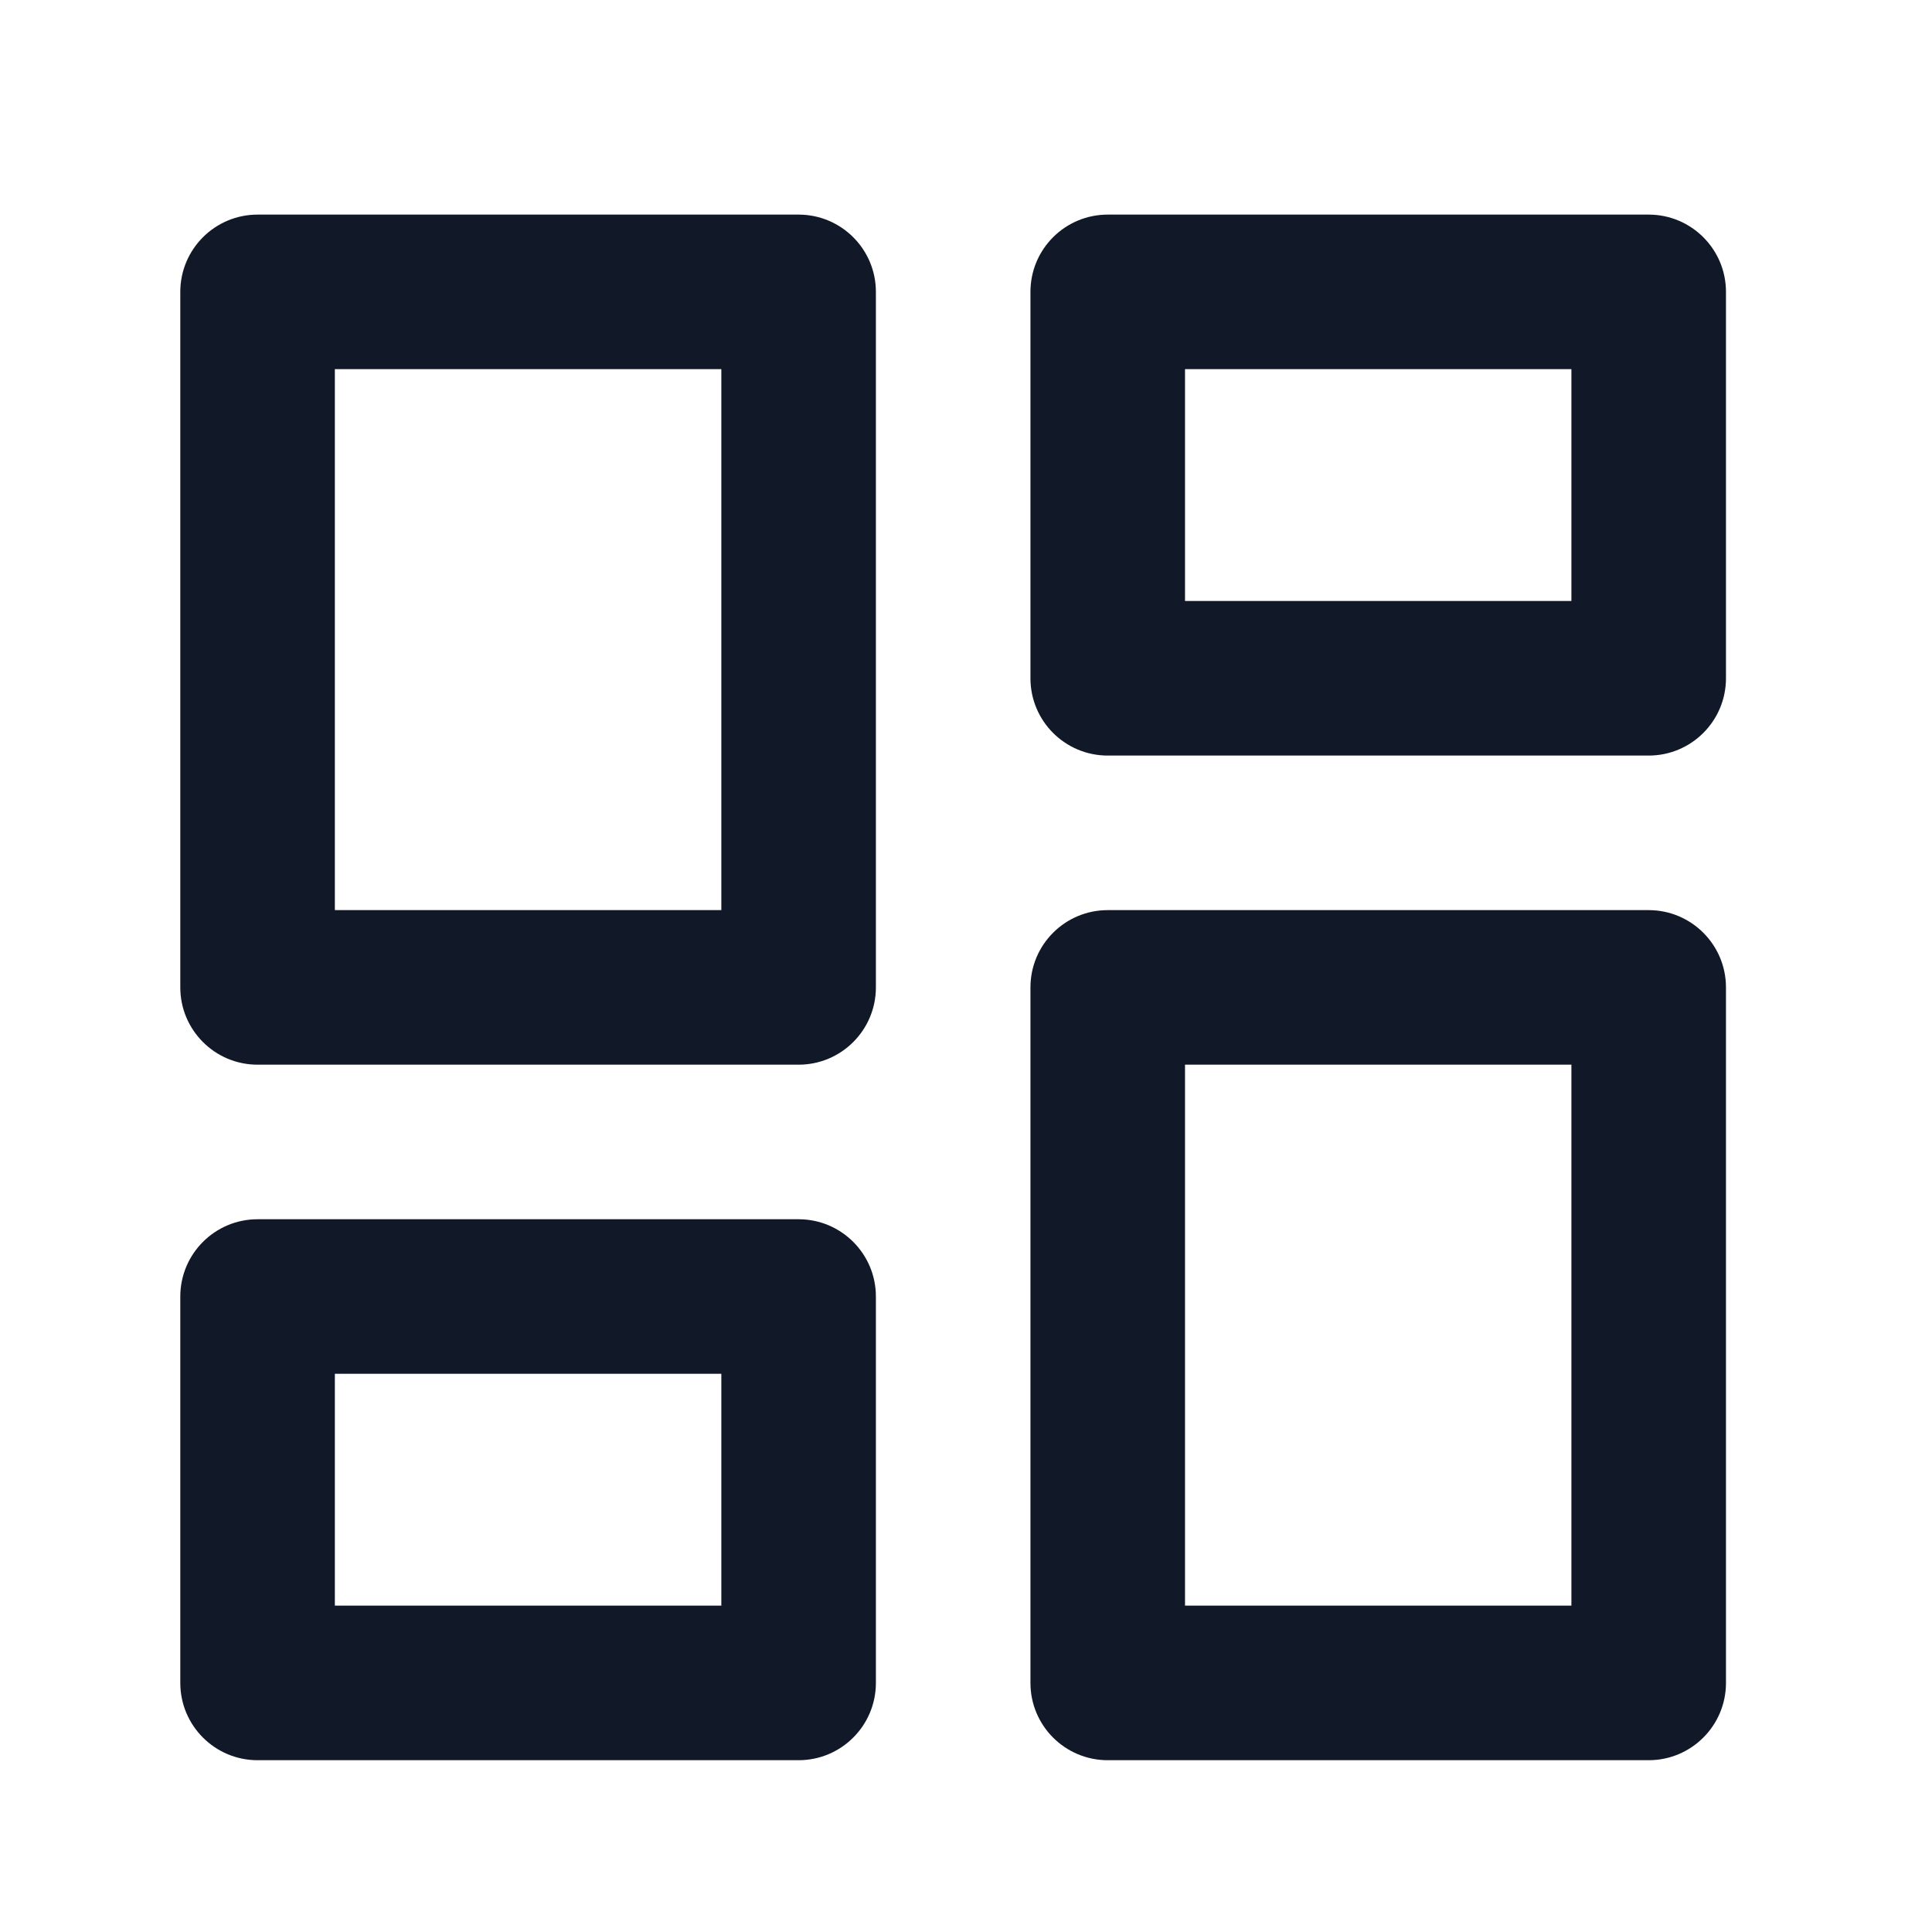
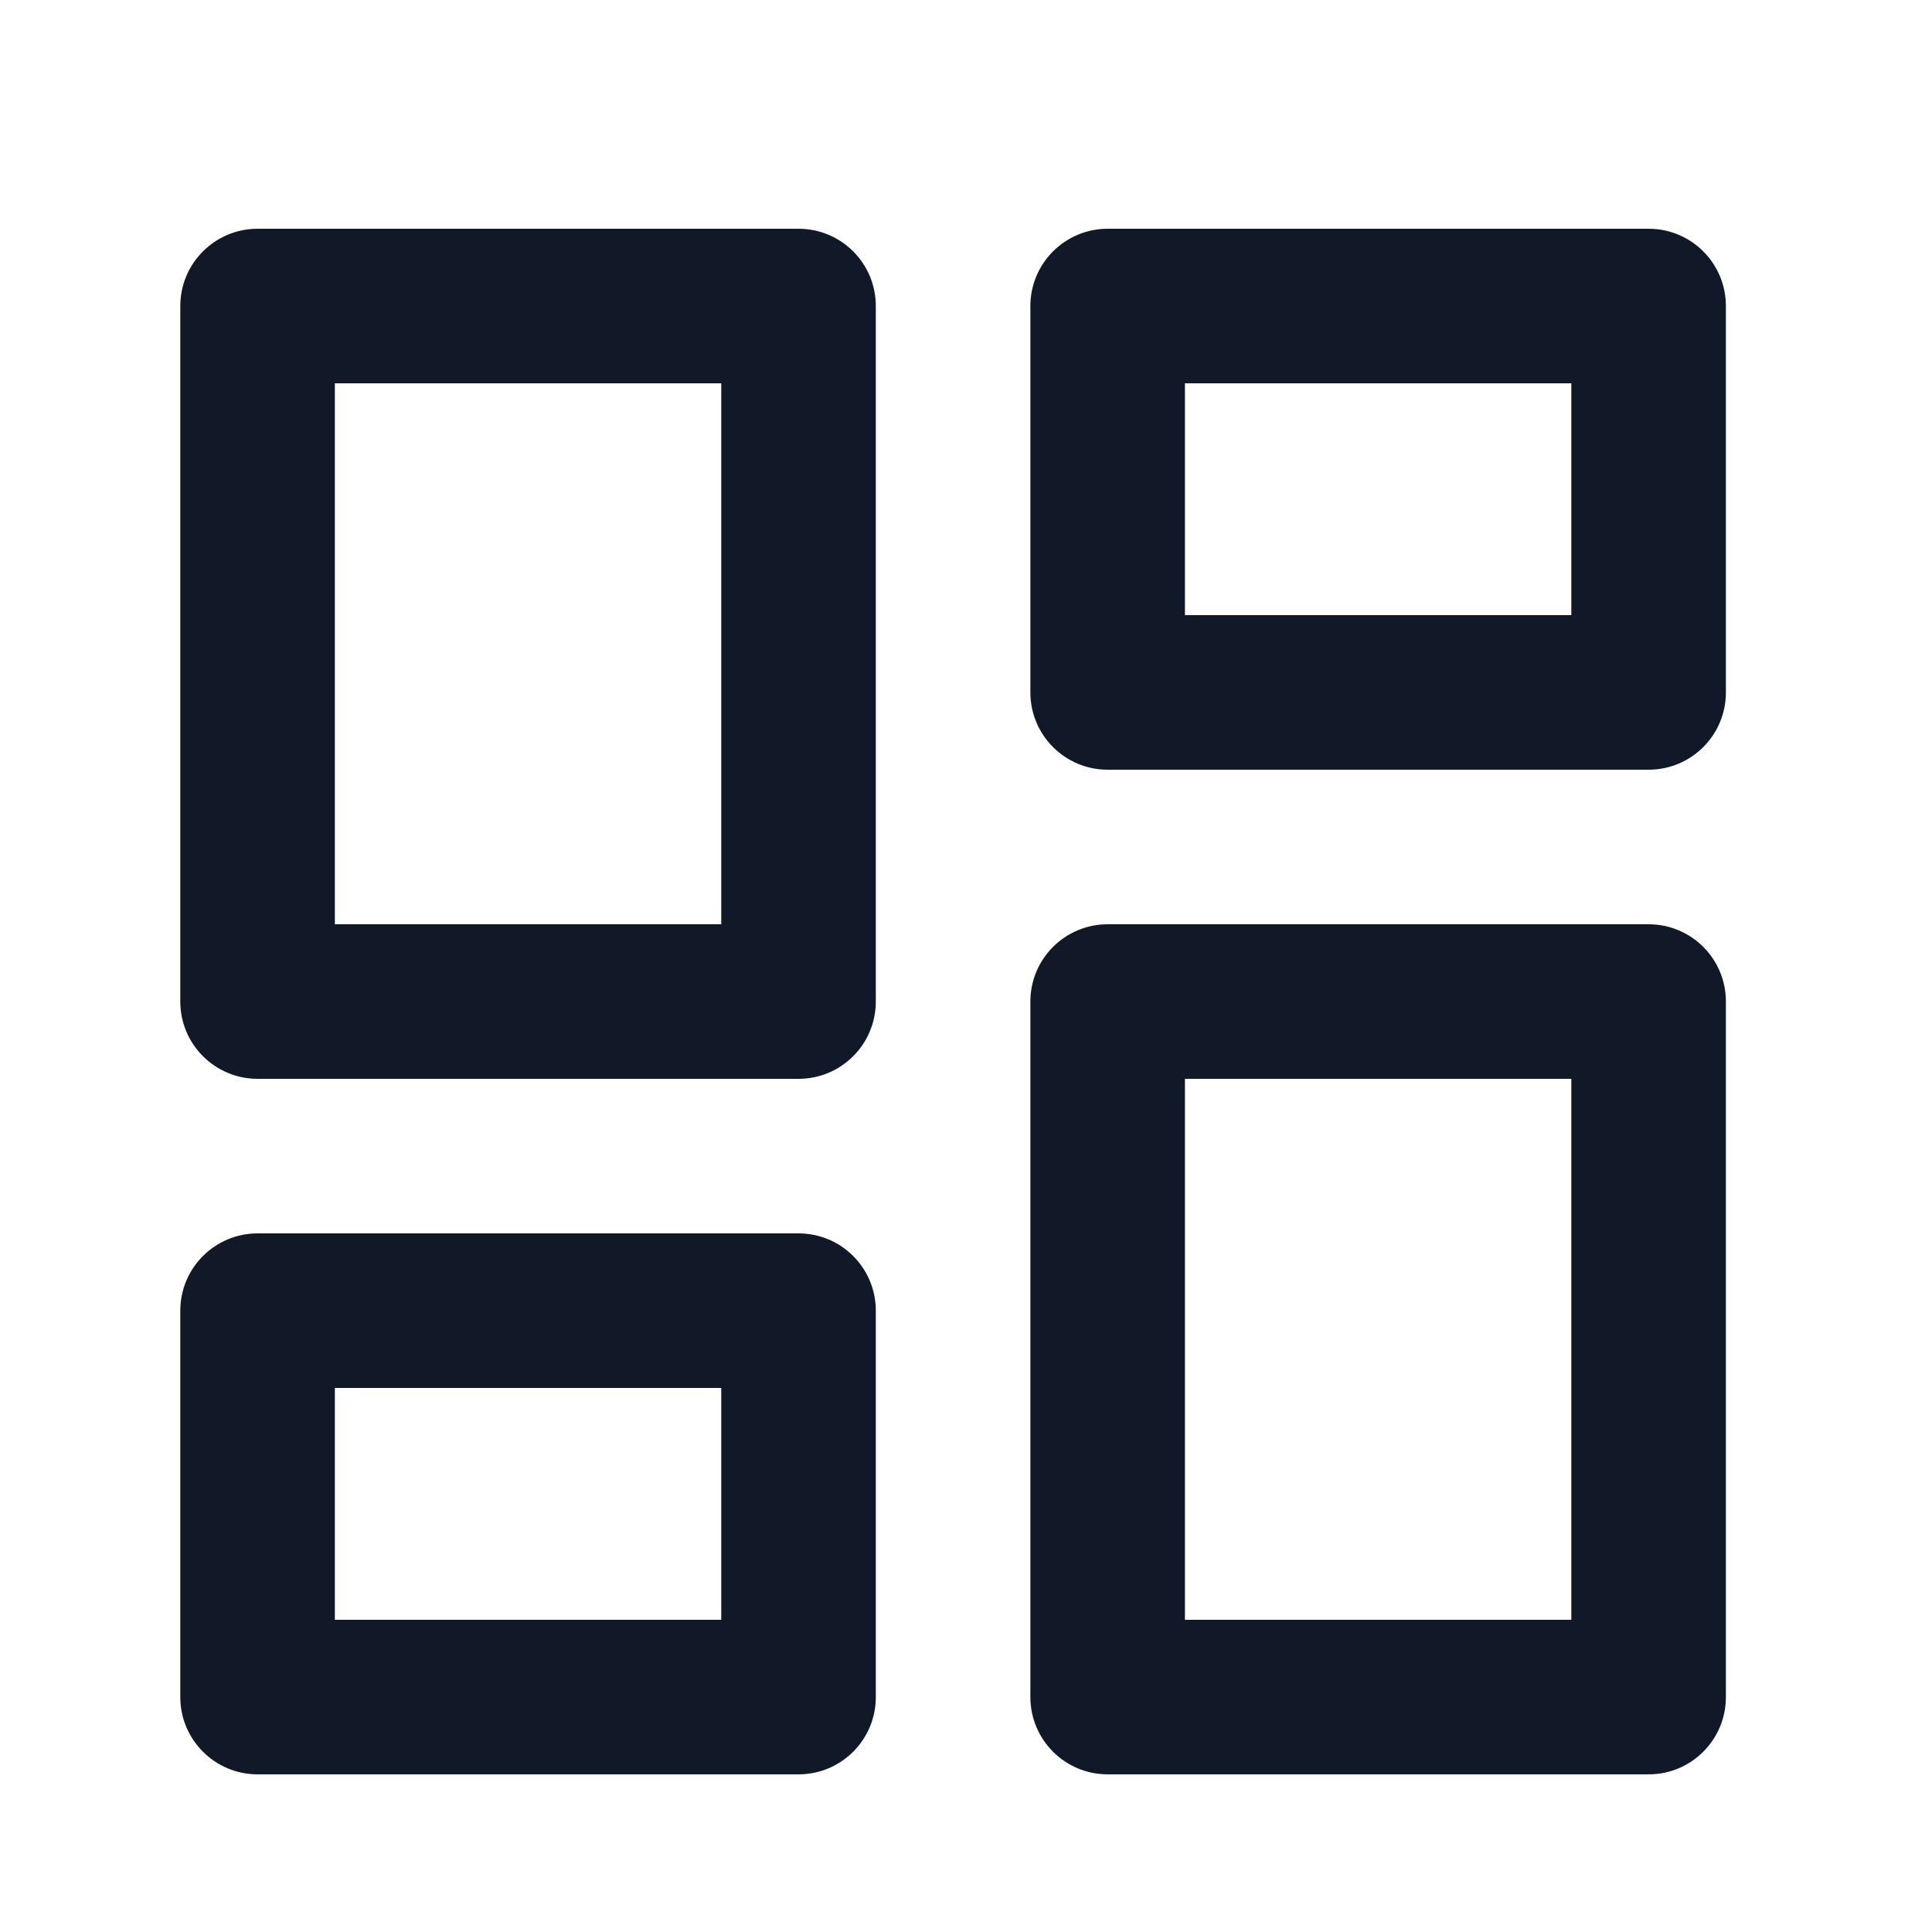
<svg xmlns="http://www.w3.org/2000/svg" width="25" height="25" viewBox="0 0 25 25" fill="none">
-   <path fill-rule="evenodd" clip-rule="evenodd" d="M2.333 3.777C2.333 3.225 2.781 2.777 3.333 2.777H10.334C10.886 2.777 11.334 3.225 11.334 3.777V12.777C11.334 13.329 10.886 13.777 10.334 13.777H3.333C2.781 13.777 2.333 13.329 2.333 12.777V3.777ZM4.333 4.777V11.777H9.334V4.777H4.333Z" fill="#111827" />
-   <path fill-rule="evenodd" clip-rule="evenodd" d="M13.334 3.777C13.334 3.225 13.781 2.777 14.334 2.777H21.334C21.886 2.777 22.334 3.225 22.334 3.777V8.777C22.334 9.329 21.886 9.777 21.334 9.777H14.334C13.781 9.777 13.334 9.329 13.334 8.777V3.777ZM15.334 4.777V7.777H20.334V4.777H15.334Z" fill="#111827" />
-   <path fill-rule="evenodd" clip-rule="evenodd" d="M13.334 12.777C13.334 12.225 13.781 11.777 14.334 11.777H21.334C21.886 11.777 22.334 12.225 22.334 12.777V21.777C22.334 22.329 21.886 22.777 21.334 22.777H14.334C13.781 22.777 13.334 22.329 13.334 21.777V12.777ZM15.334 13.777V20.777H20.334V13.777H15.334Z" fill="#111827" />
-   <path fill-rule="evenodd" clip-rule="evenodd" d="M2.333 16.777C2.333 16.225 2.781 15.777 3.333 15.777H10.334C10.886 15.777 11.334 16.225 11.334 16.777V21.777C11.334 22.329 10.886 22.777 10.334 22.777H3.333C2.781 22.777 2.333 22.329 2.333 21.777V16.777ZM4.333 17.777V20.777H9.334V17.777H4.333Z" fill="#111827" />
+   <path fill-rule="evenodd" clip-rule="evenodd" d="M2.333 3.96C2.333 3.408 2.781 2.96 3.333 2.96H10.333C10.886 2.96 11.333 3.408 11.333 3.96V12.96C11.333 13.512 10.886 13.96 10.333 13.96H3.333C2.781 13.96 2.333 13.512 2.333 12.96V3.96ZM4.333 4.96V11.96H9.333V4.96H4.333Z" fill="#111827" />
+   <path fill-rule="evenodd" clip-rule="evenodd" d="M13.333 3.96C13.333 3.408 13.781 2.96 14.333 2.96H21.333C21.886 2.96 22.333 3.408 22.333 3.96V8.96C22.333 9.512 21.886 9.96 21.333 9.96H14.333C13.781 9.96 13.333 9.512 13.333 8.96V3.96ZM15.333 4.96V7.96H20.333V4.96H15.333Z" fill="#111827" />
+   <path fill-rule="evenodd" clip-rule="evenodd" d="M13.333 12.96C13.333 12.408 13.781 11.96 14.333 11.96H21.333C21.886 11.96 22.333 12.408 22.333 12.96V21.96C22.333 22.512 21.886 22.96 21.333 22.96H14.333C13.781 22.96 13.333 22.512 13.333 21.96V12.96ZM15.333 13.96V20.96H20.333V13.96H15.333Z" fill="#111827" />
+   <path fill-rule="evenodd" clip-rule="evenodd" d="M2.333 16.96C2.333 16.408 2.781 15.96 3.333 15.96H10.333C10.886 15.96 11.333 16.408 11.333 16.96V21.96C11.333 22.512 10.886 22.96 10.333 22.96H3.333C2.781 22.96 2.333 22.512 2.333 21.96V16.96ZM4.333 17.96V20.96H9.333V17.96H4.333Z" fill="#111827" />
</svg>
